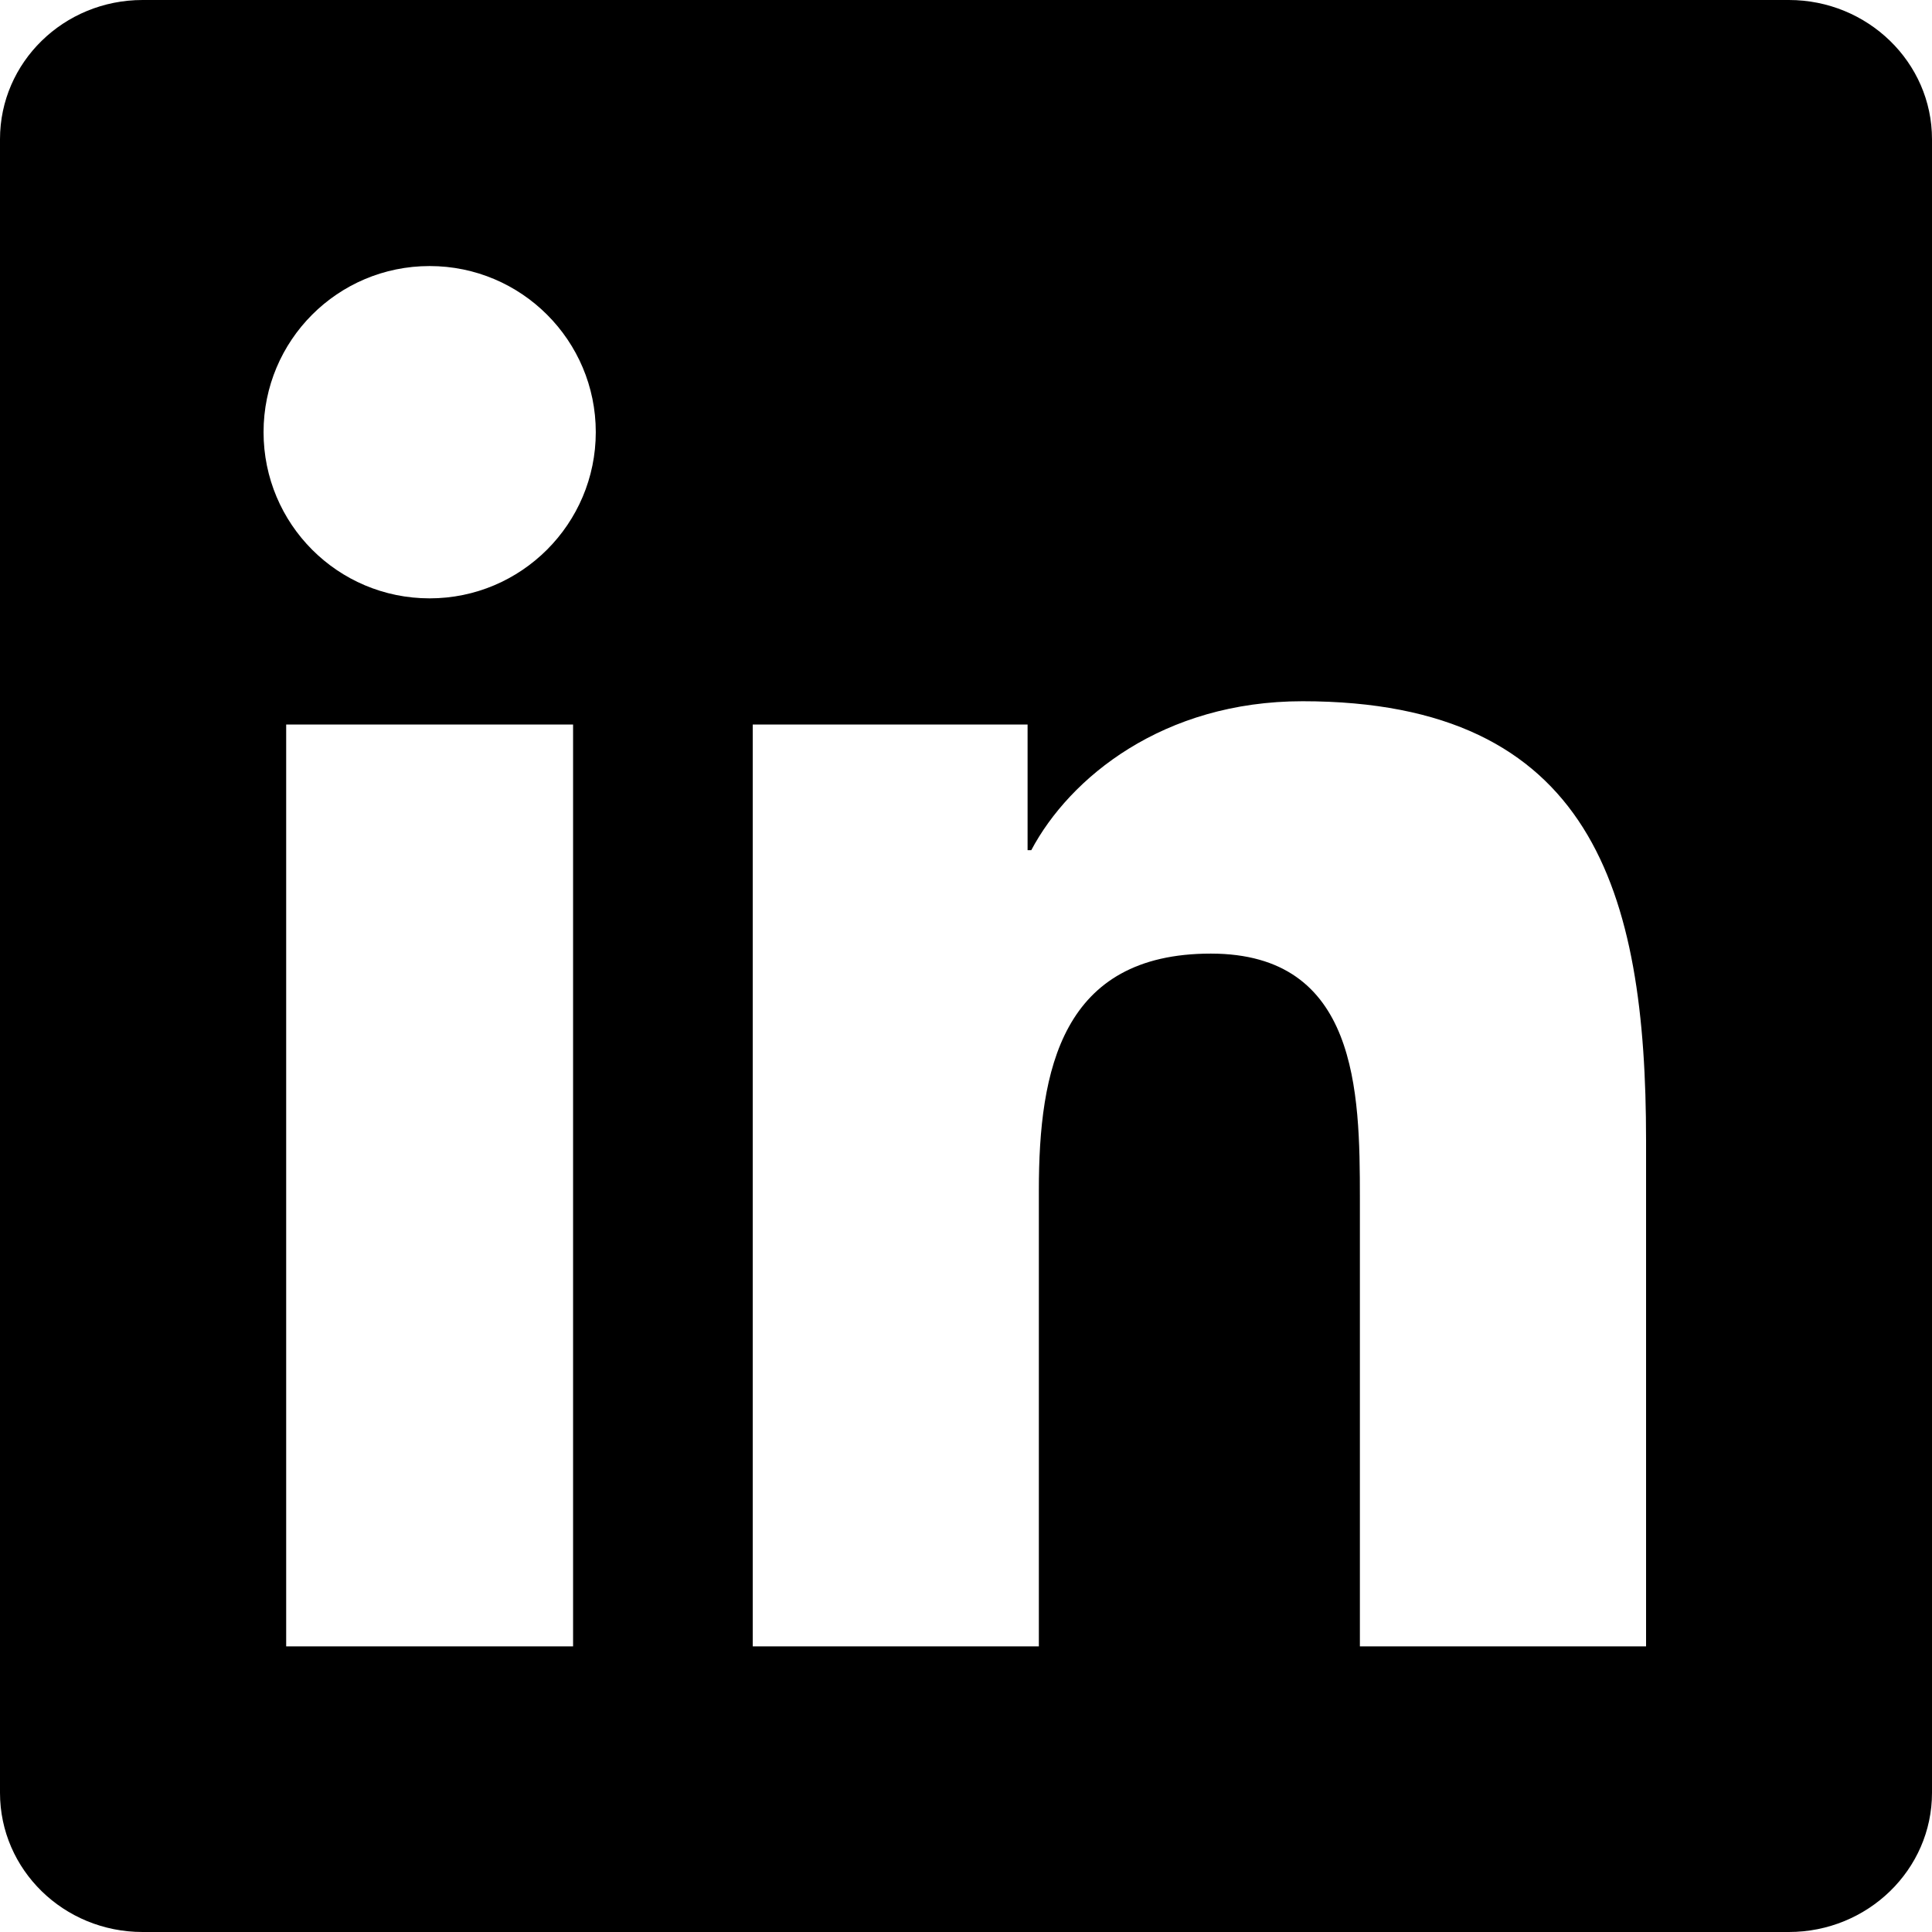
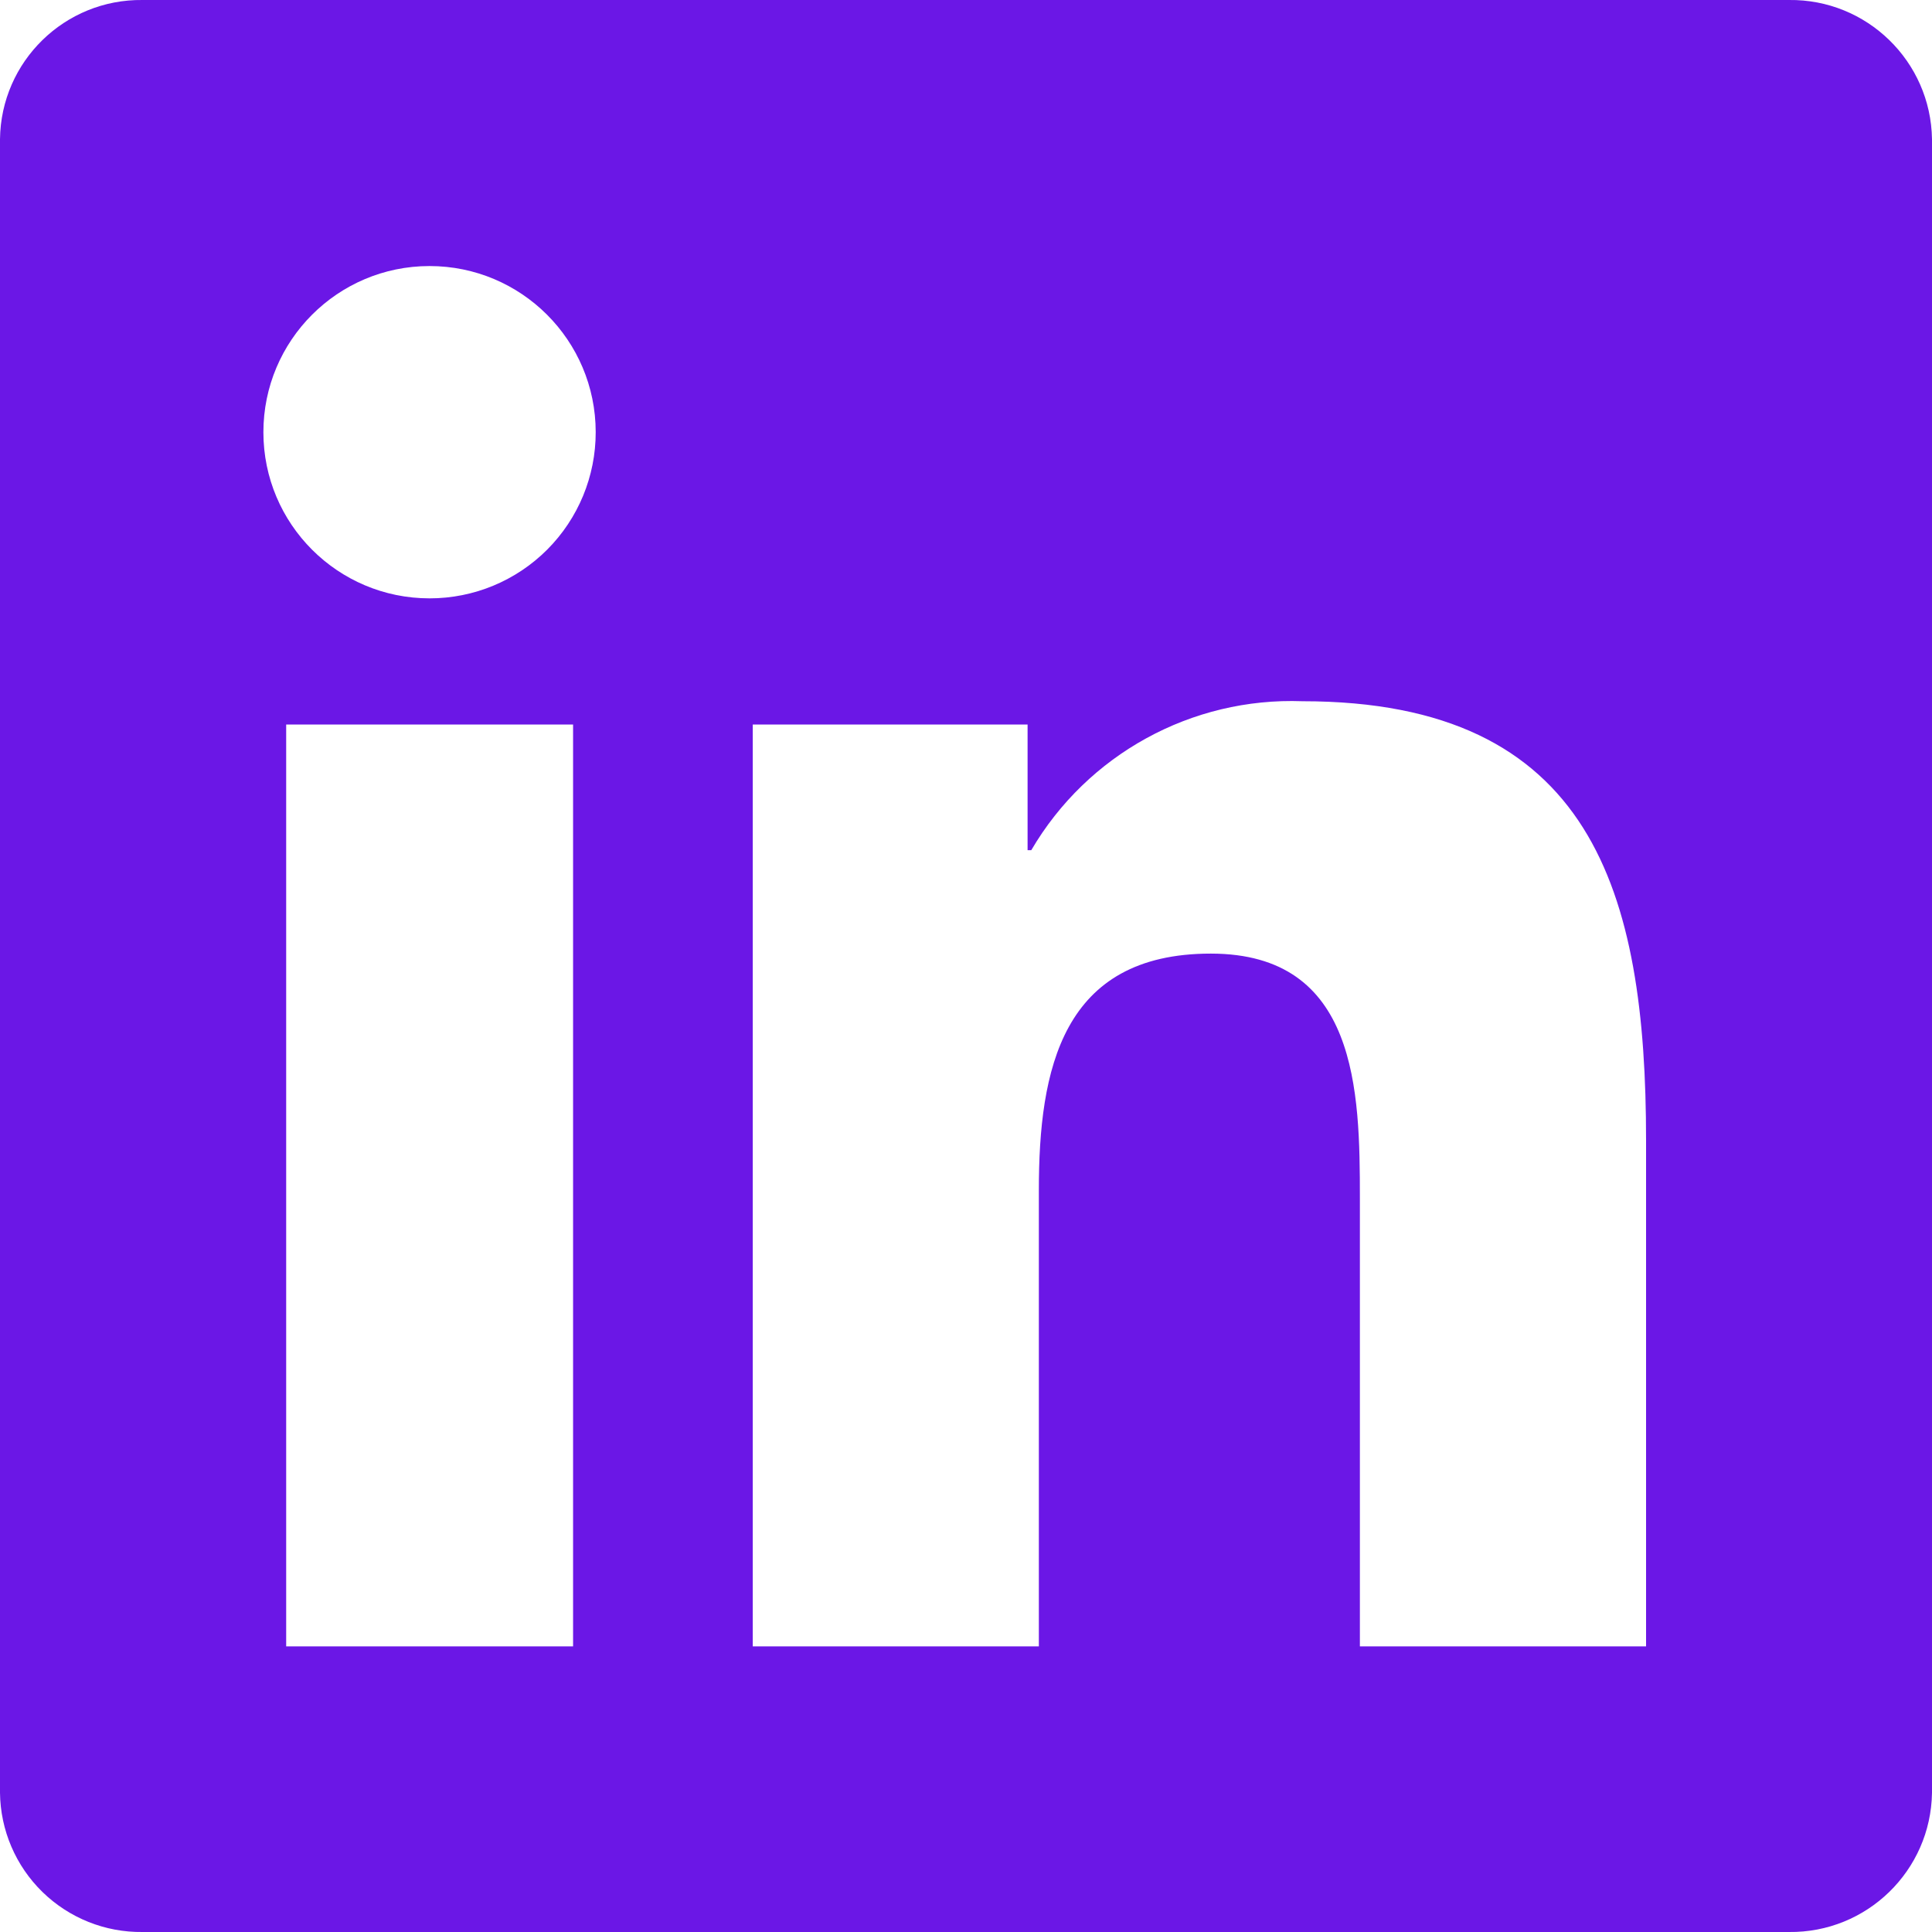
- <svg xmlns="http://www.w3.org/2000/svg" role="img" viewBox="0 0 24 24">
-   <path d="M20.447 20.452h-3.554v-5.569c0-1.328-.027-3.037-1.852-3.037-1.853 0-2.136 1.445-2.136 2.939v5.667H9.351V9h3.414v1.561h.046c.477-.9 1.637-1.85 3.37-1.85 3.601 0 4.267 2.37 4.267 5.455v6.286zM5.337 7.433c-1.144 0-2.063-.926-2.063-2.065 0-1.138.92-2.063 2.063-2.063 1.14 0 2.064.925 2.064 2.063 0 1.139-.925 2.065-2.064 2.065zm1.782 13.019H3.555V9h3.564v11.452zM22.225 0H1.771C.792 0 0 .774 0 1.729v20.542C0 23.227.792 24 1.771 24h20.451C23.2 24 24 23.227 24 22.271V1.729C24 .774 23.2 0 22.222 0h.003z" />
+ <svg xmlns="http://www.w3.org/2000/svg" width="24" height="24" viewBox="0 0 24 24">
+   <path id="linkedin" d="M20.447,20.452H16.893V14.883c0-1.328-.027-3.037-1.852-3.037-1.853,0-2.136,1.445-2.136,2.939v5.667H9.351V9h3.414v1.561h.046a3.745,3.745,0,0,1,3.37-1.85c3.6,0,4.267,2.37,4.267,5.455v6.286ZM5.337,7.433A2.064,2.064,0,1,1,7.4,5.368,2.062,2.062,0,0,1,5.337,7.433ZM7.119,20.452H3.555V9H7.119ZM22.225,0H1.771A1.75,1.75,0,0,0,0,1.729V22.271A1.749,1.749,0,0,0,1.771,24H22.222A1.756,1.756,0,0,0,24,22.271V1.729A1.756,1.756,0,0,0,22.222,0Z" fill="#6b17e6" />
</svg>
